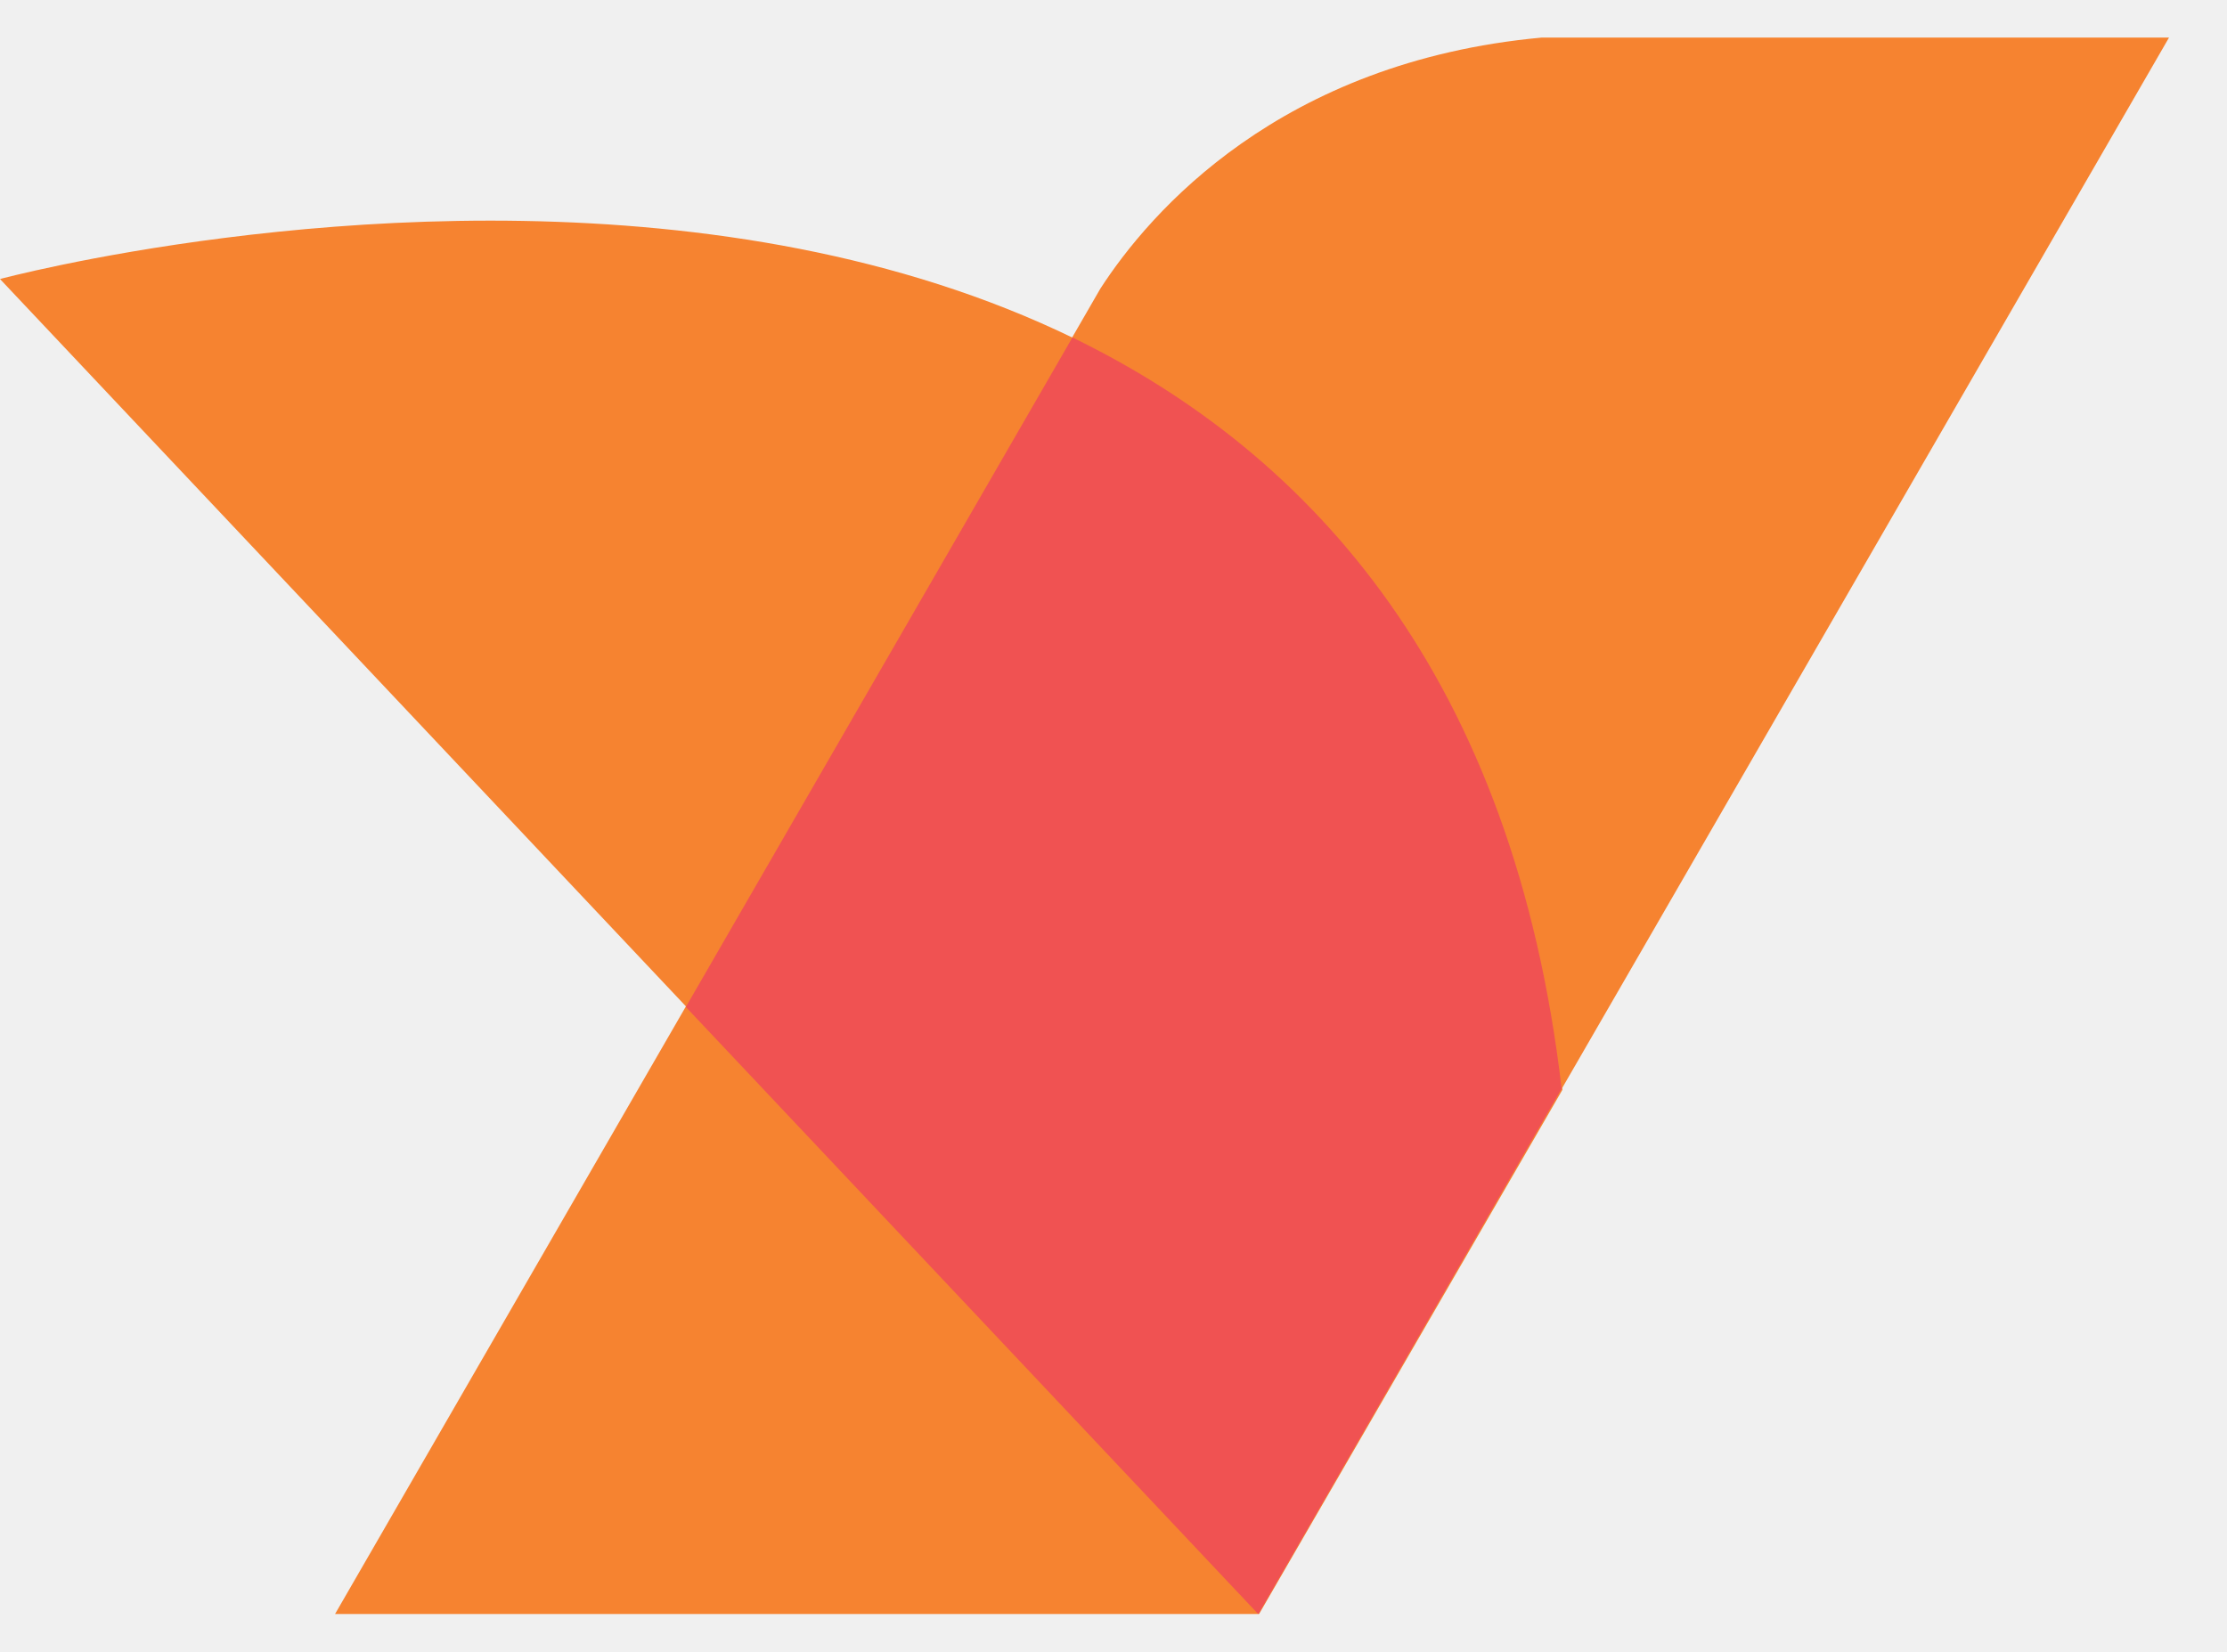
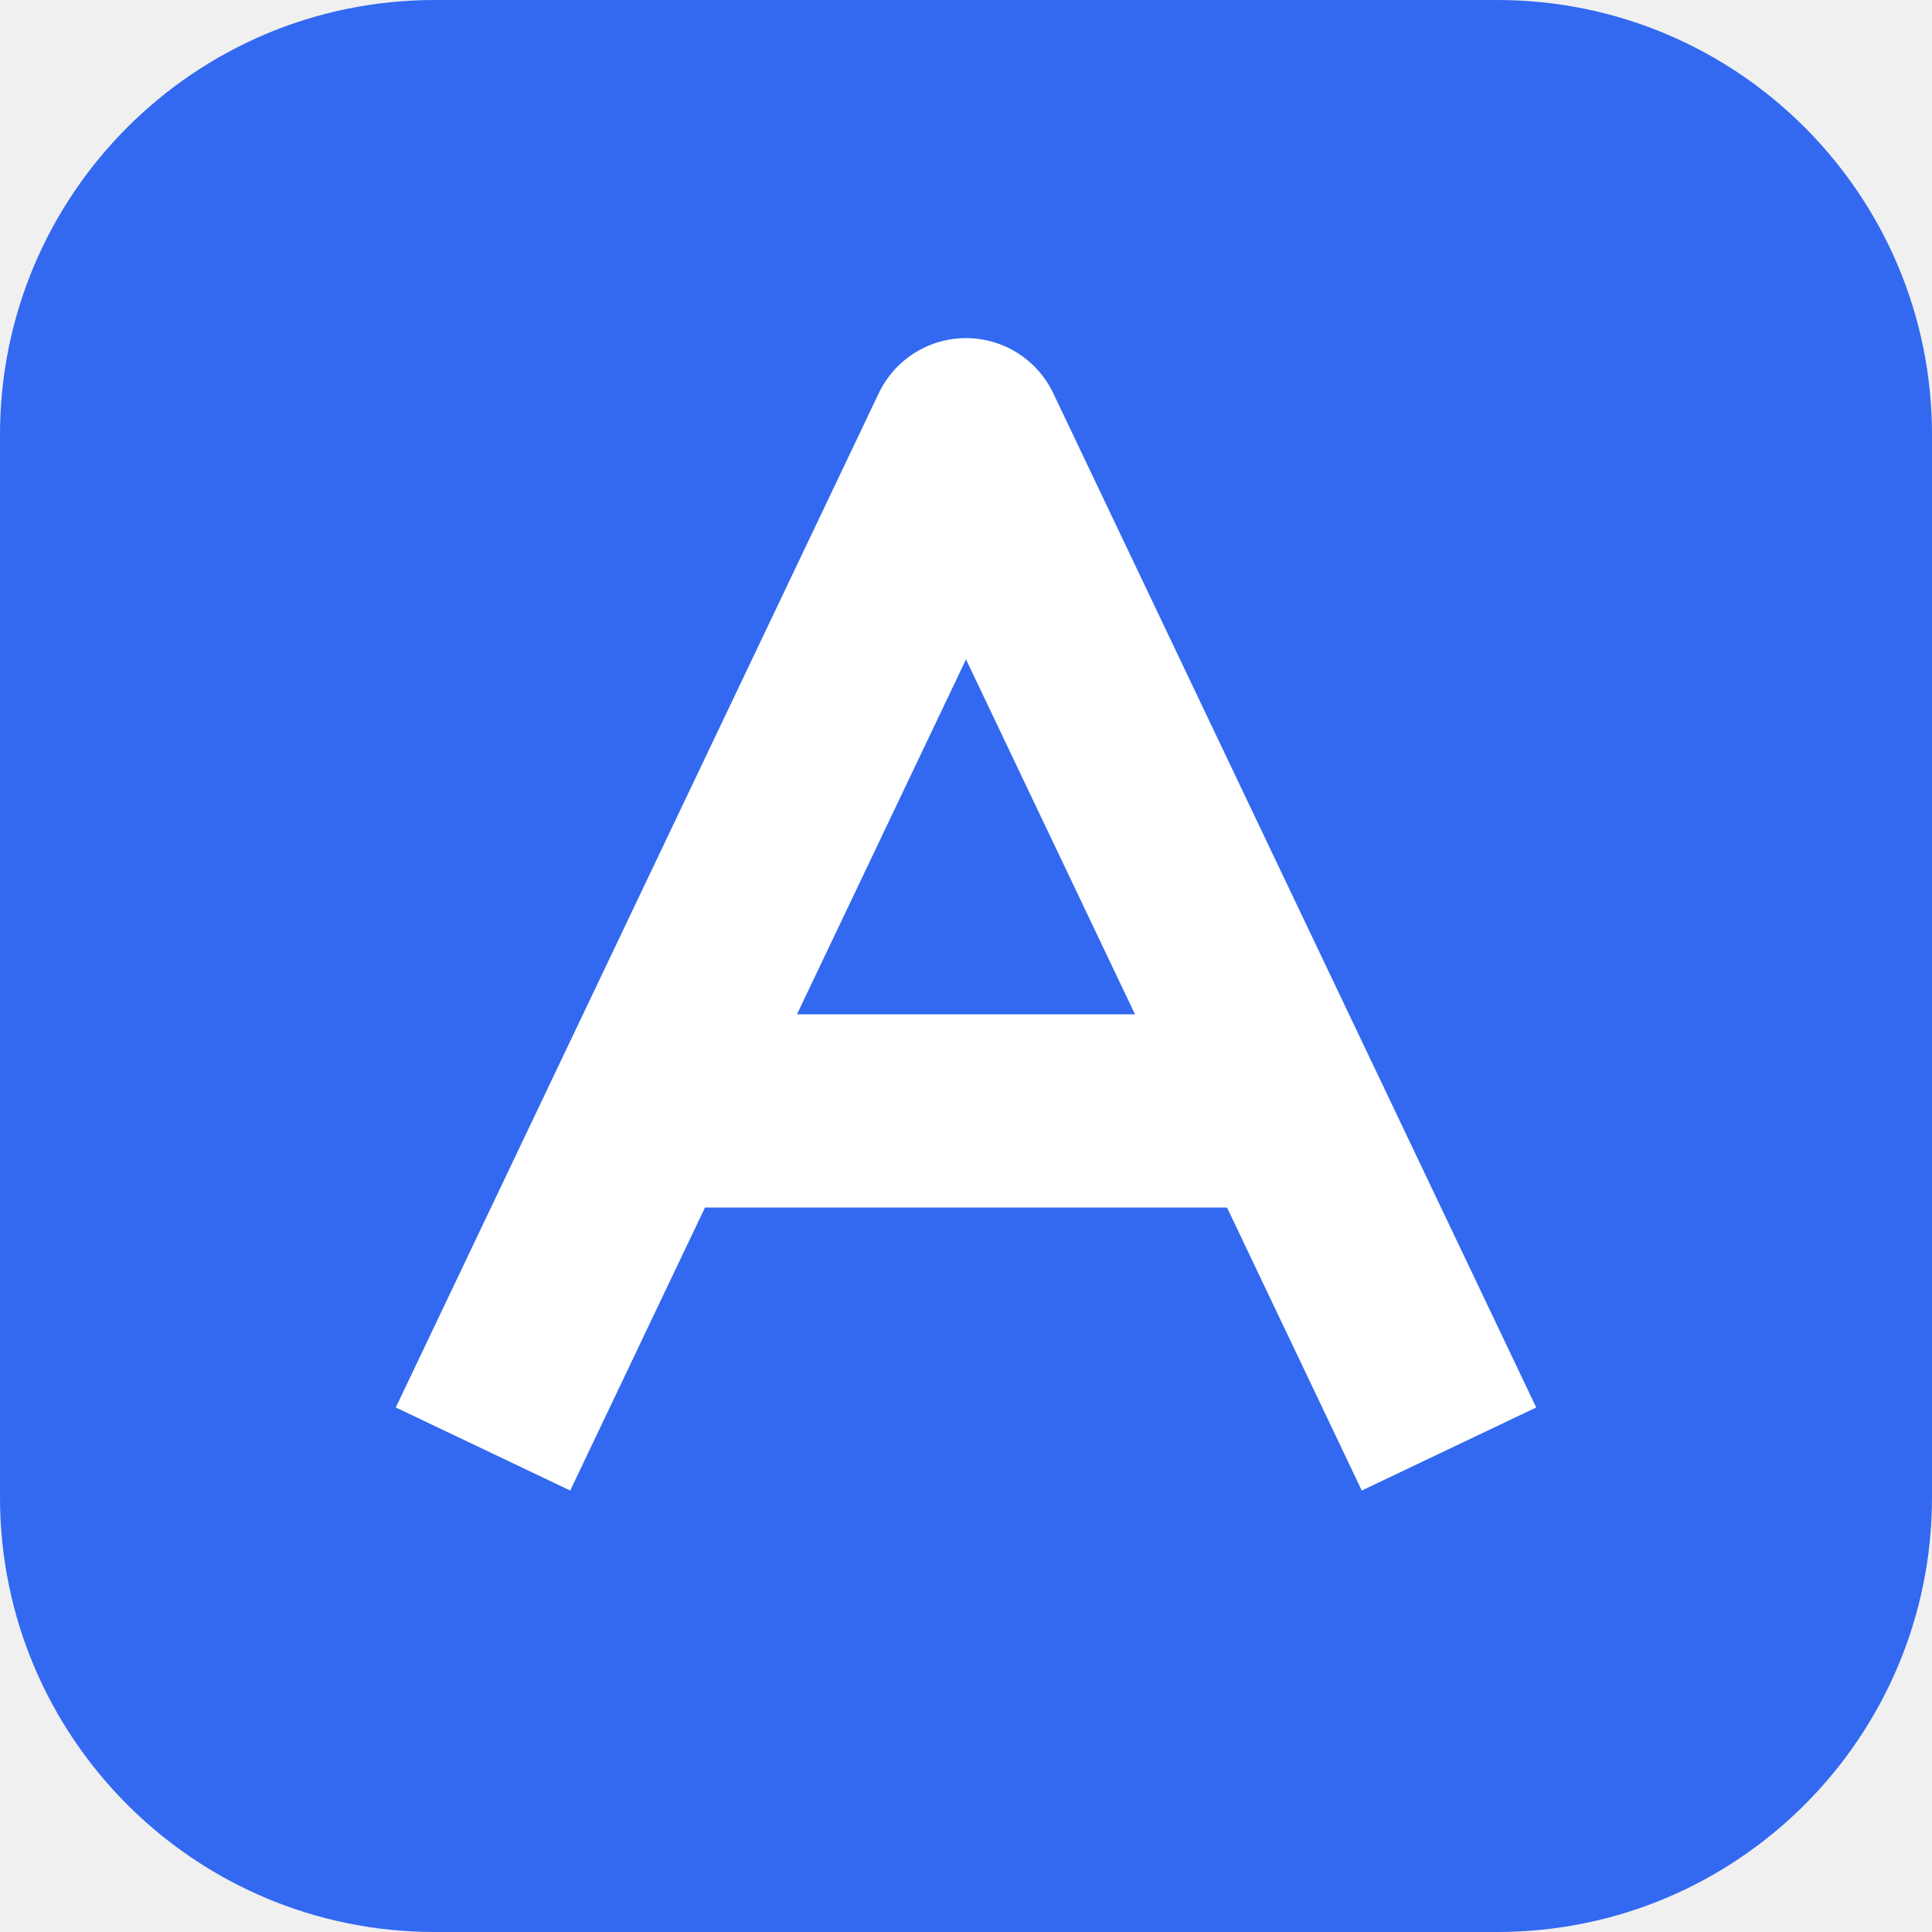
- <svg xmlns="http://www.w3.org/2000/svg" width="31" height="23" viewBox="0 0 31 23" fill="none">
-   <path d="M21.463 0.523C17.817 0.858 16.003 2.957 15.317 4.019L4.664 22.473H17.516L30.193 0.523H21.463Z" fill="#F68330" />
-   <path d="M17.526 22.474L0 3.885C0 3.885 19.818 -1.441 21.749 15.174L17.526 22.474Z" fill="#F68330" />
-   <path d="M14.924 4.706L9.547 14.021L17.516 22.475L21.738 15.158C21.07 9.447 18.285 6.328 14.924 4.697" fill="#F05252" />
+ <svg xmlns="http://www.w3.org/2000/svg" viewBox="0 0 40 40">
+   <rect width="40" height="40" rx="9" fill="#3269f0" />
+   <path d="M10 30L20 9L30 30M14 23H26" fill="none" stroke="white" stroke-width="4" stroke-linejoin="round" />
</svg>
